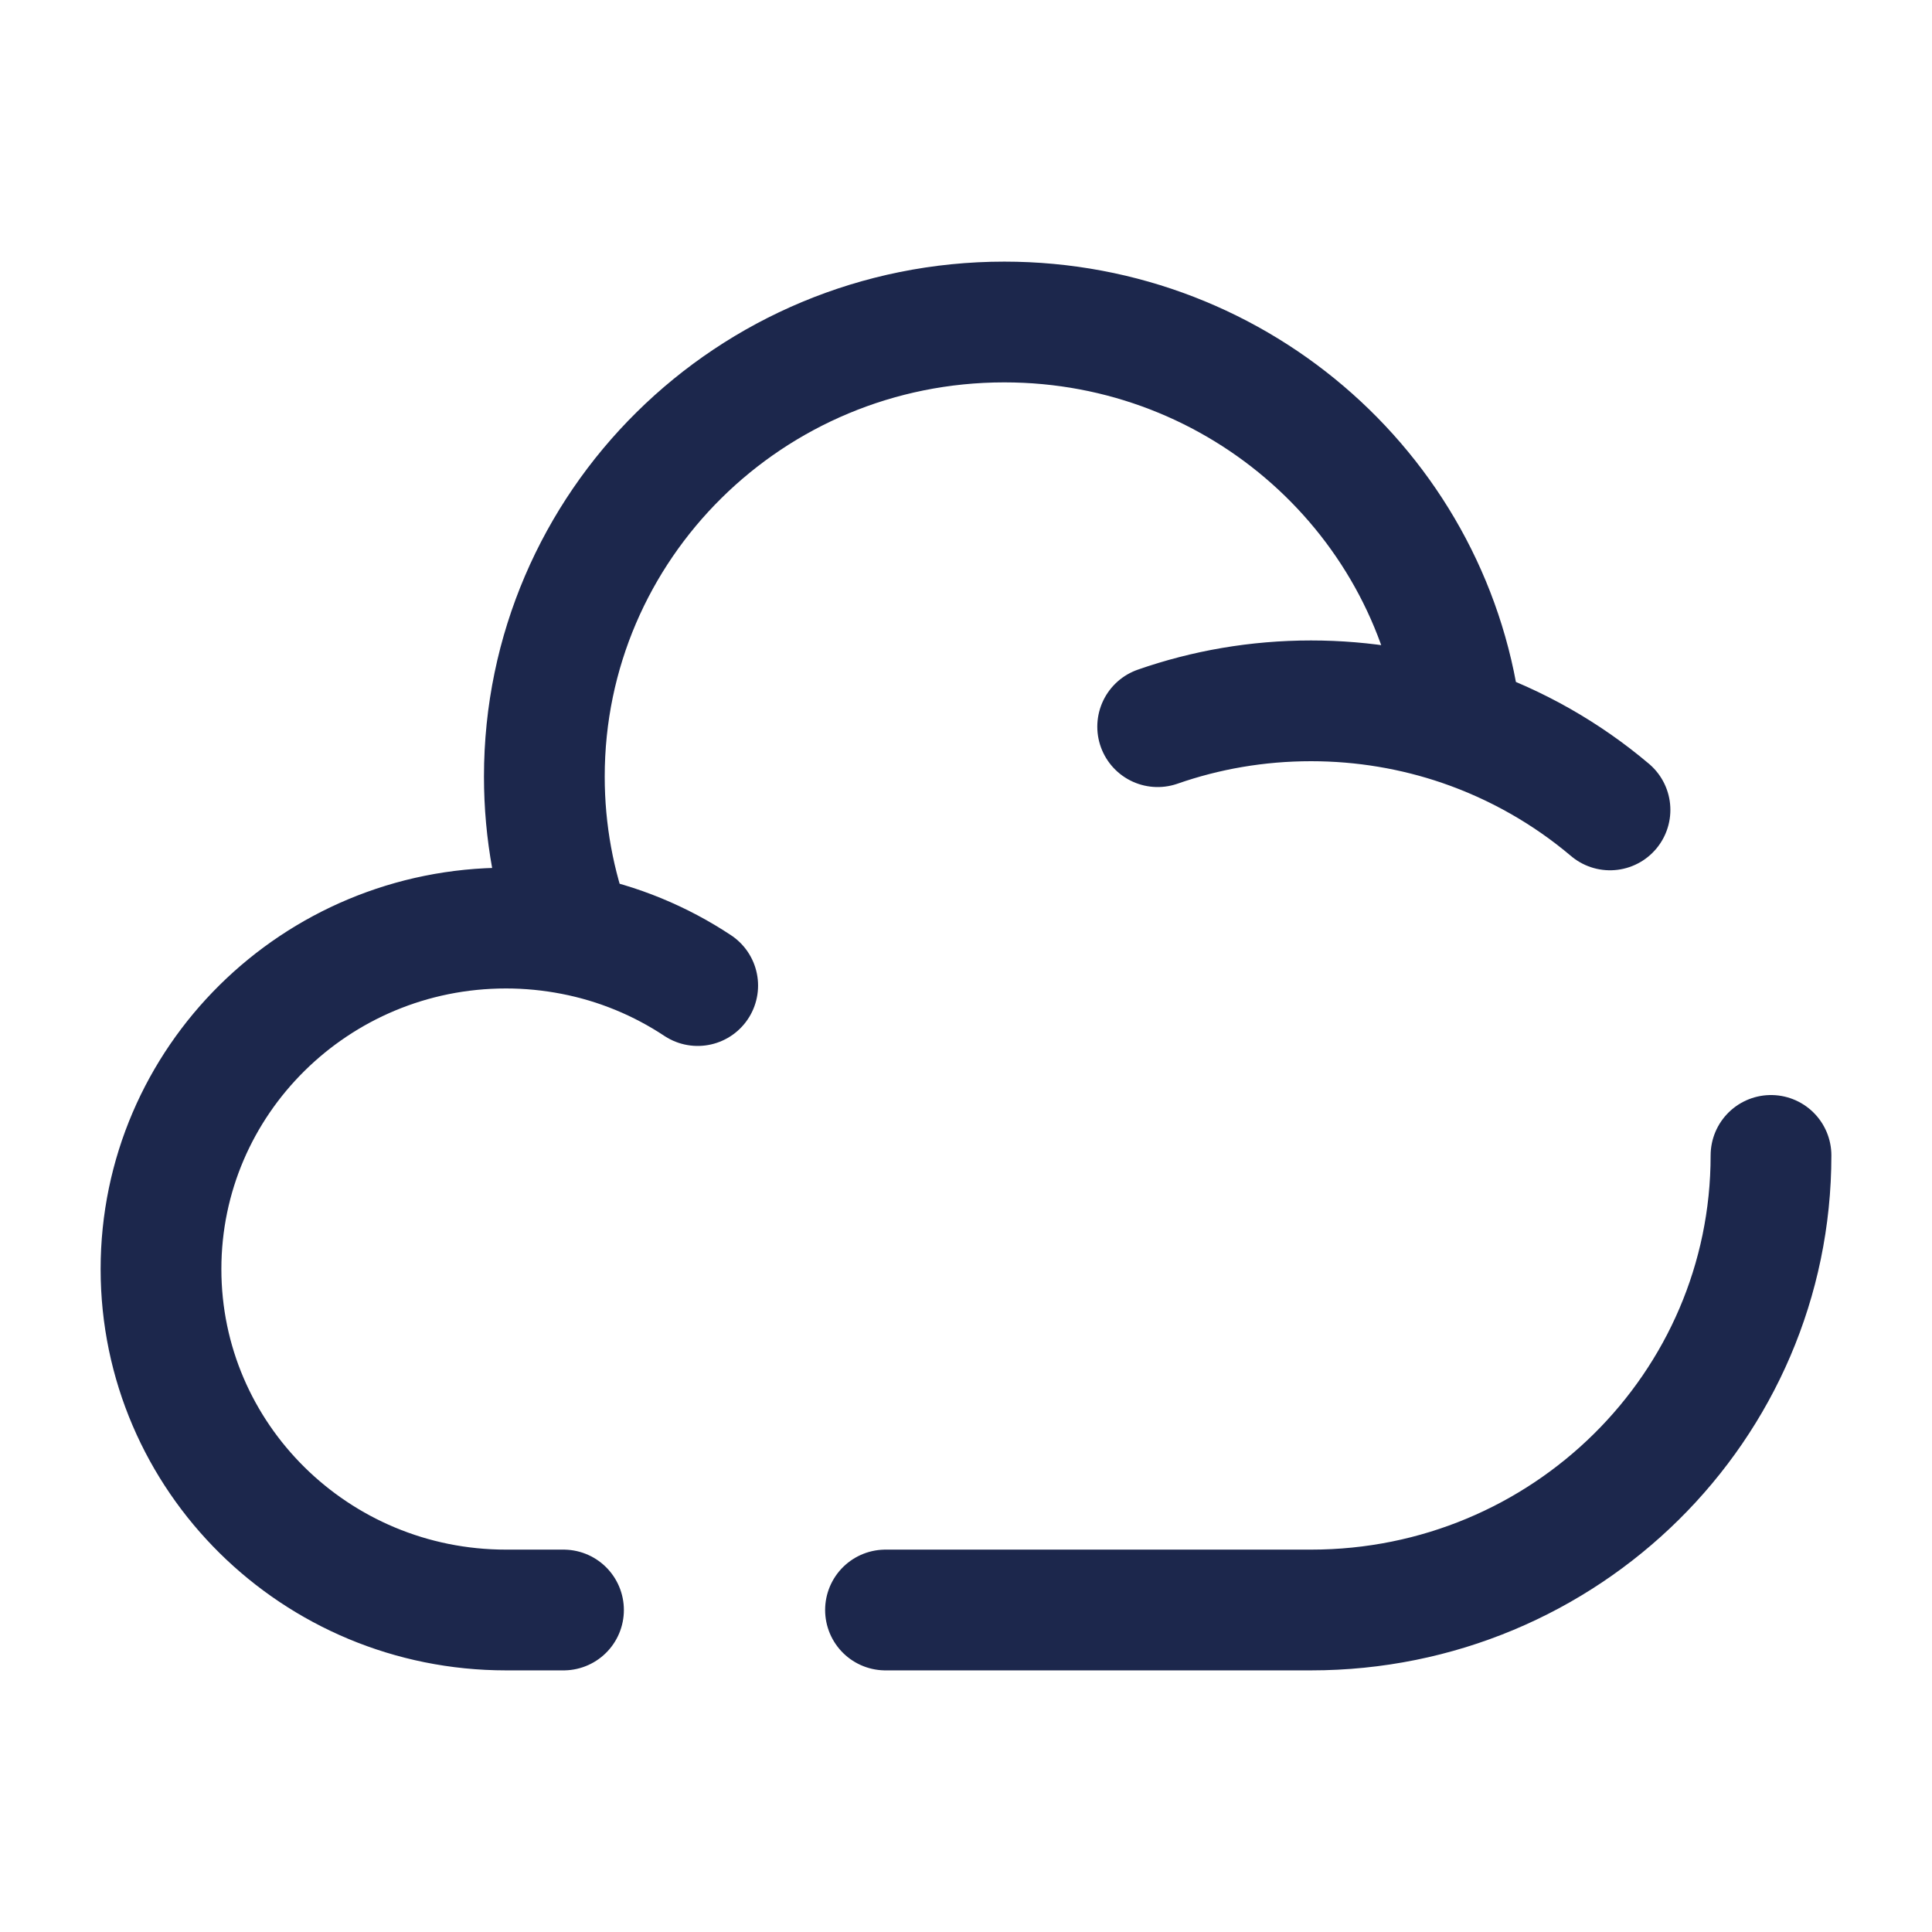
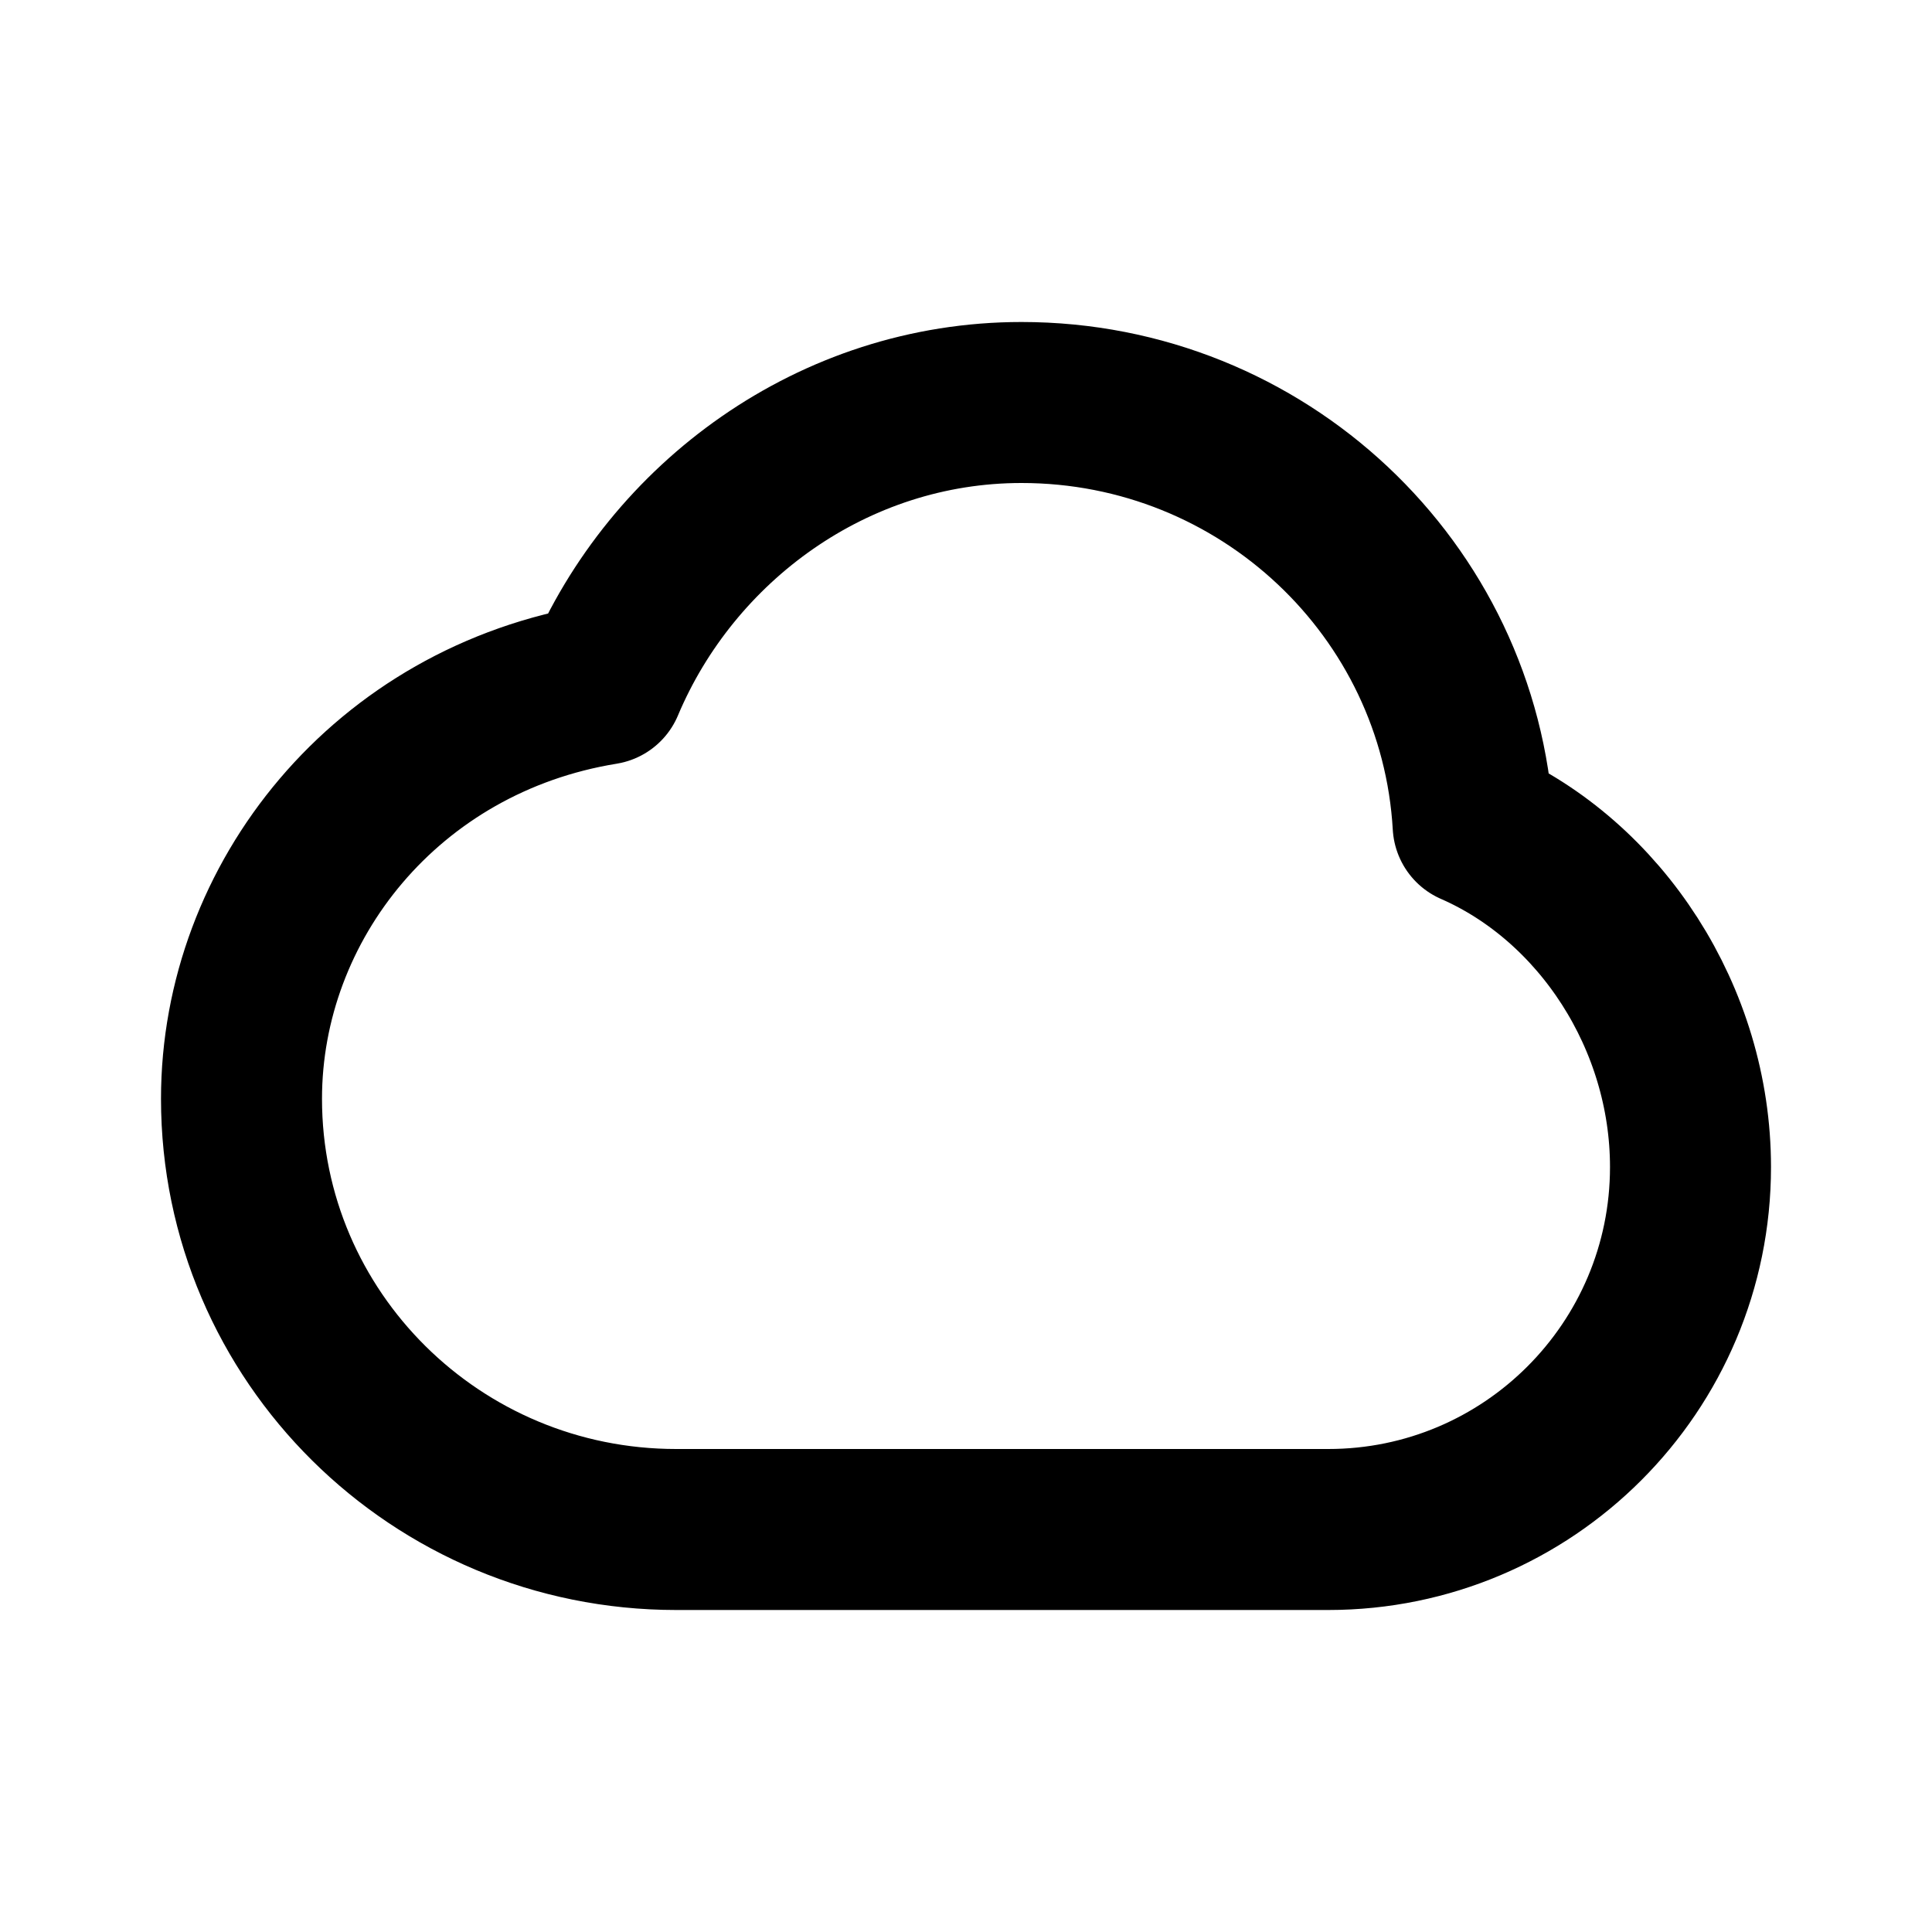
<svg xmlns="http://www.w3.org/2000/svg" width="800px" height="800px" viewBox="0 0 24 24" fill="none">
-   <path d="M22 14.353C22 17.472 19.442 20 16.286 20H11M14.381 9.027C14.977 8.819 15.618 8.706 16.286 8.706C16.94 8.706 17.569 8.815 18.155 9.015M7.116 11.609C6.848 11.557 6.57 11.529 6.286 11.529C3.919 11.529 2 13.426 2 15.765C2 18.104 3.919 20 6.286 20H7M7.116 11.609C6.887 10.998 6.762 10.337 6.762 9.647C6.762 6.528 9.32 4 12.476 4C15.416 4 17.837 6.194 18.155 9.015M7.116 11.609C7.681 11.718 8.205 11.937 8.667 12.243M18.155 9.015C18.838 9.249 19.462 9.606 20 10.061" stroke="#1C274C" stroke-width="1.5" stroke-linecap="round" />
+   <path d="M3 13.649C3 16.604 5.418 19 8.4 19L16.5 19C18.985 19 21 16.984 21 14.497C21 12.65 19.889 10.945 18.3 10.25C18.132 7.323 15.684 5 12.689 5C10.351 5 8.347 6.486 7.5 8.5C4.8 8.938 3 11.2 3 13.649Z" stroke="#000000" stroke-width="2" stroke-linecap="round" stroke-linejoin="round" />
</svg>
